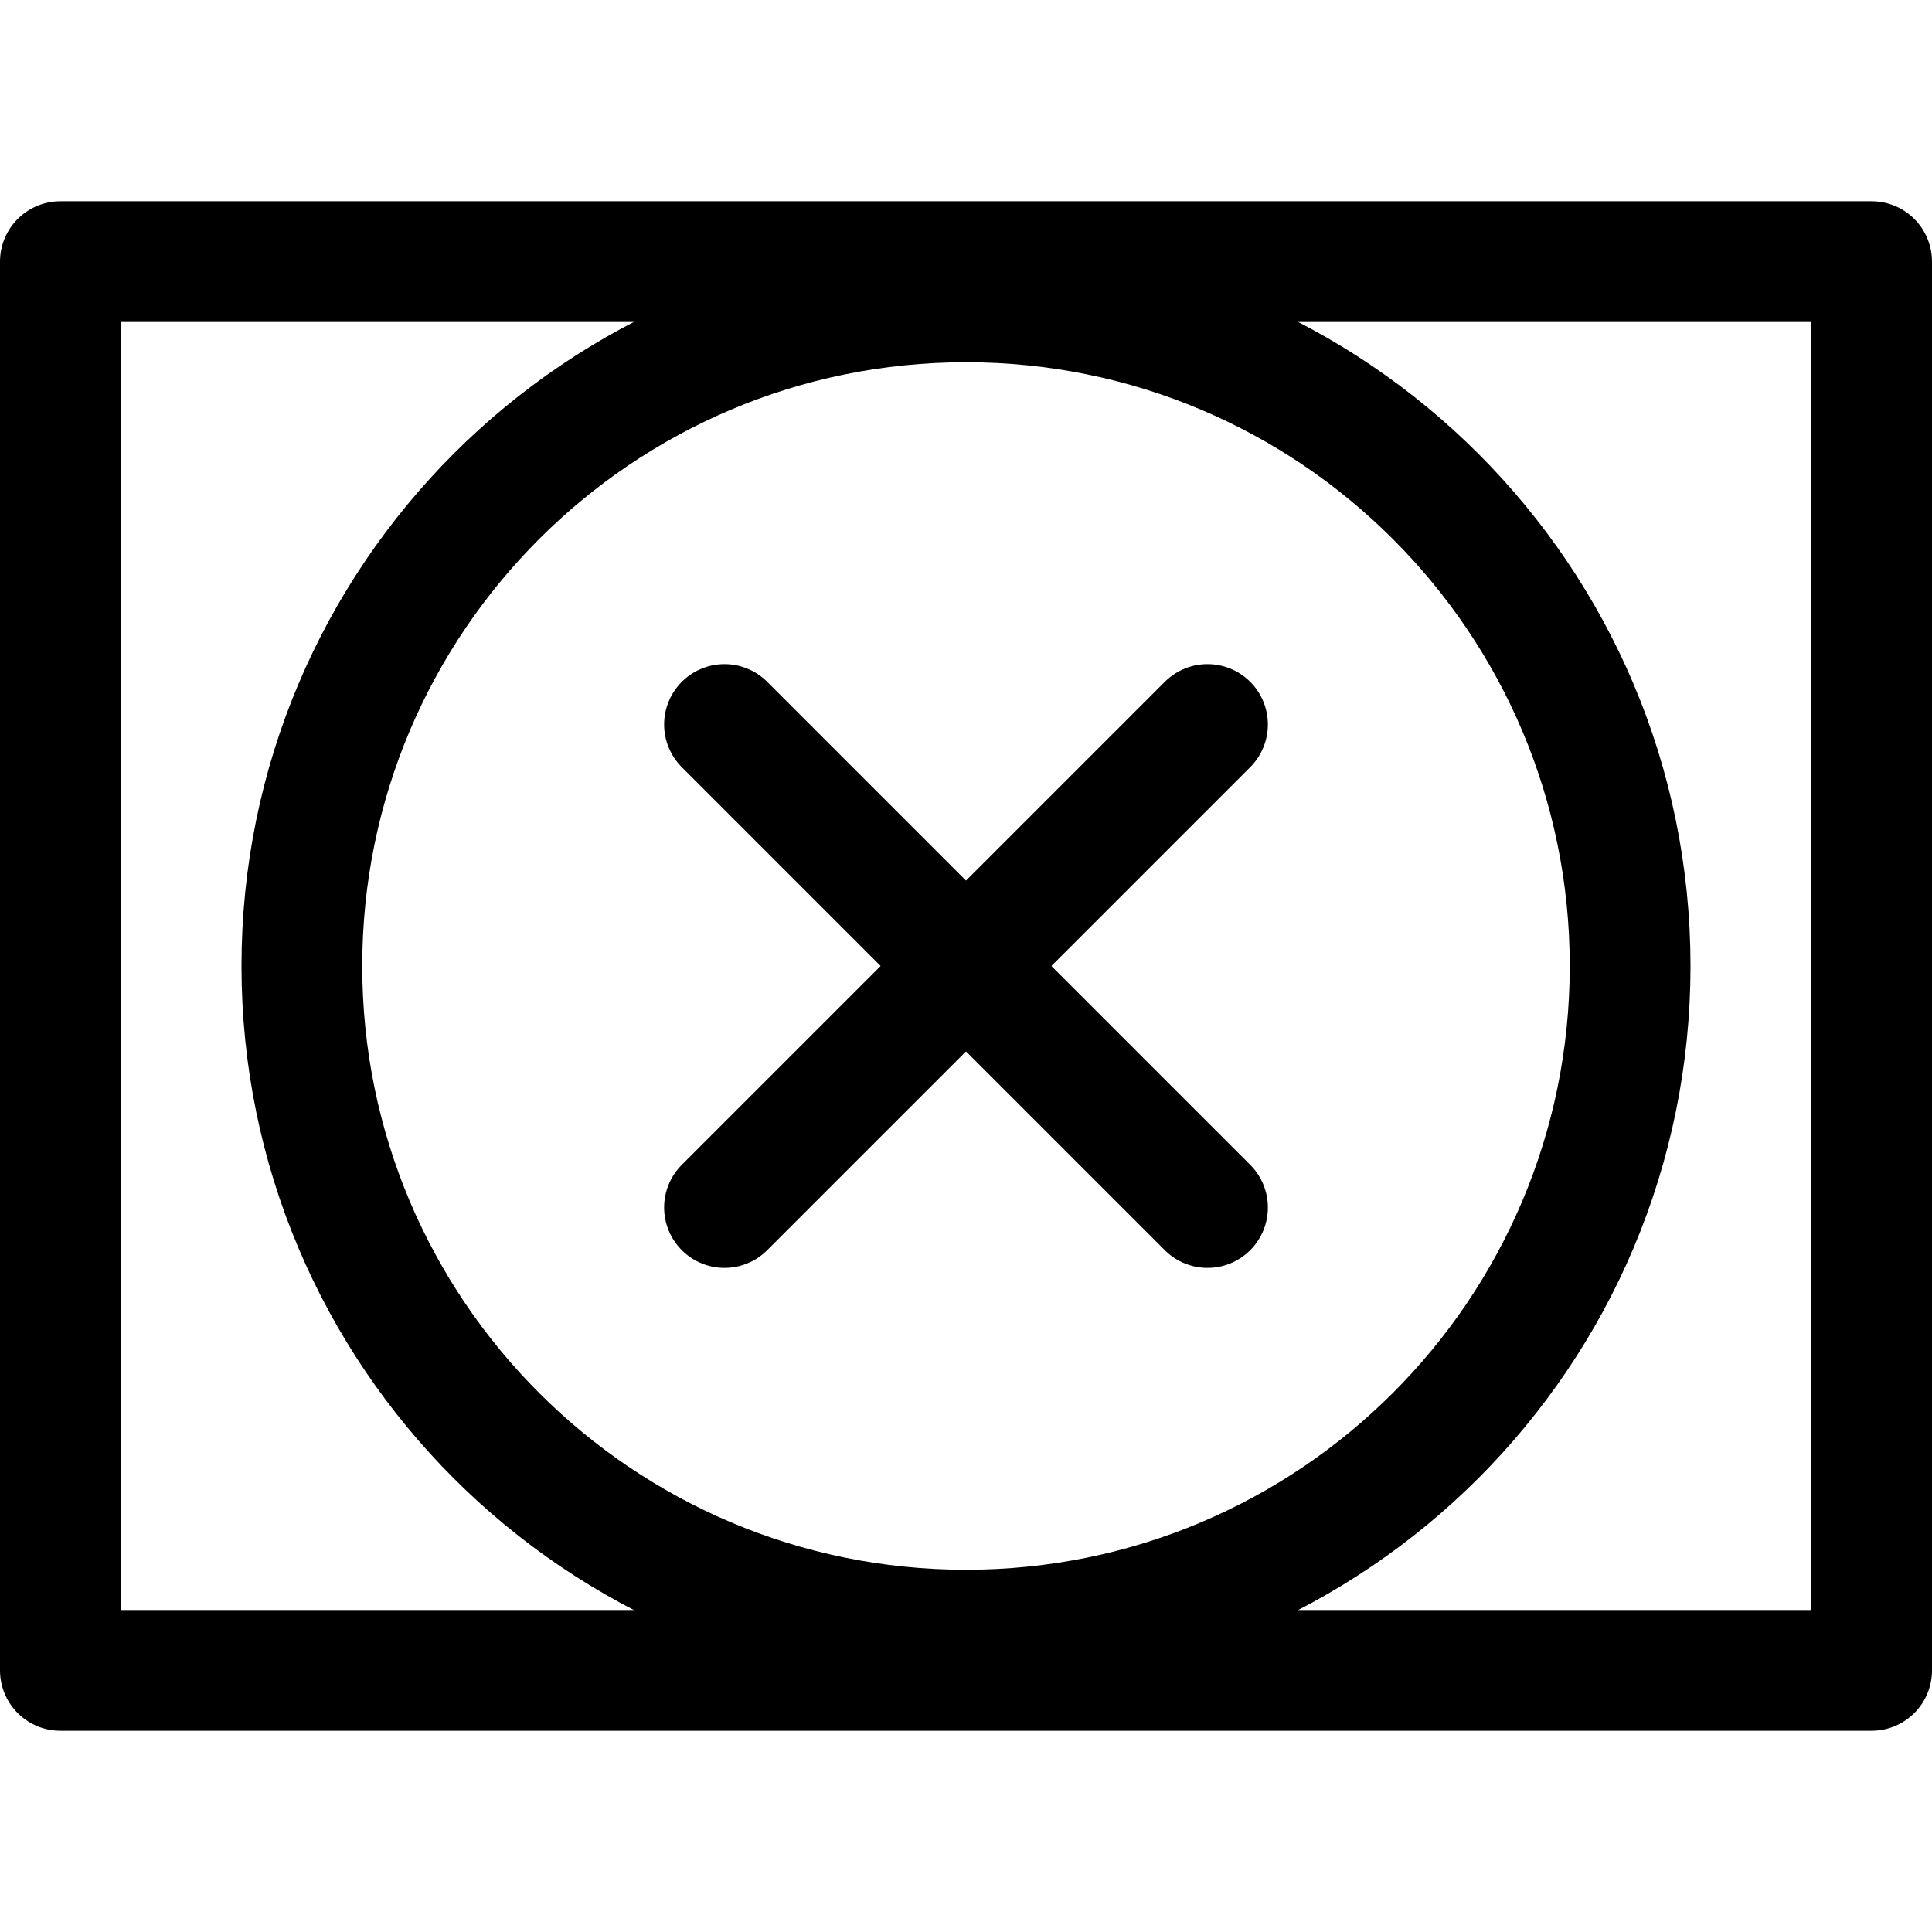
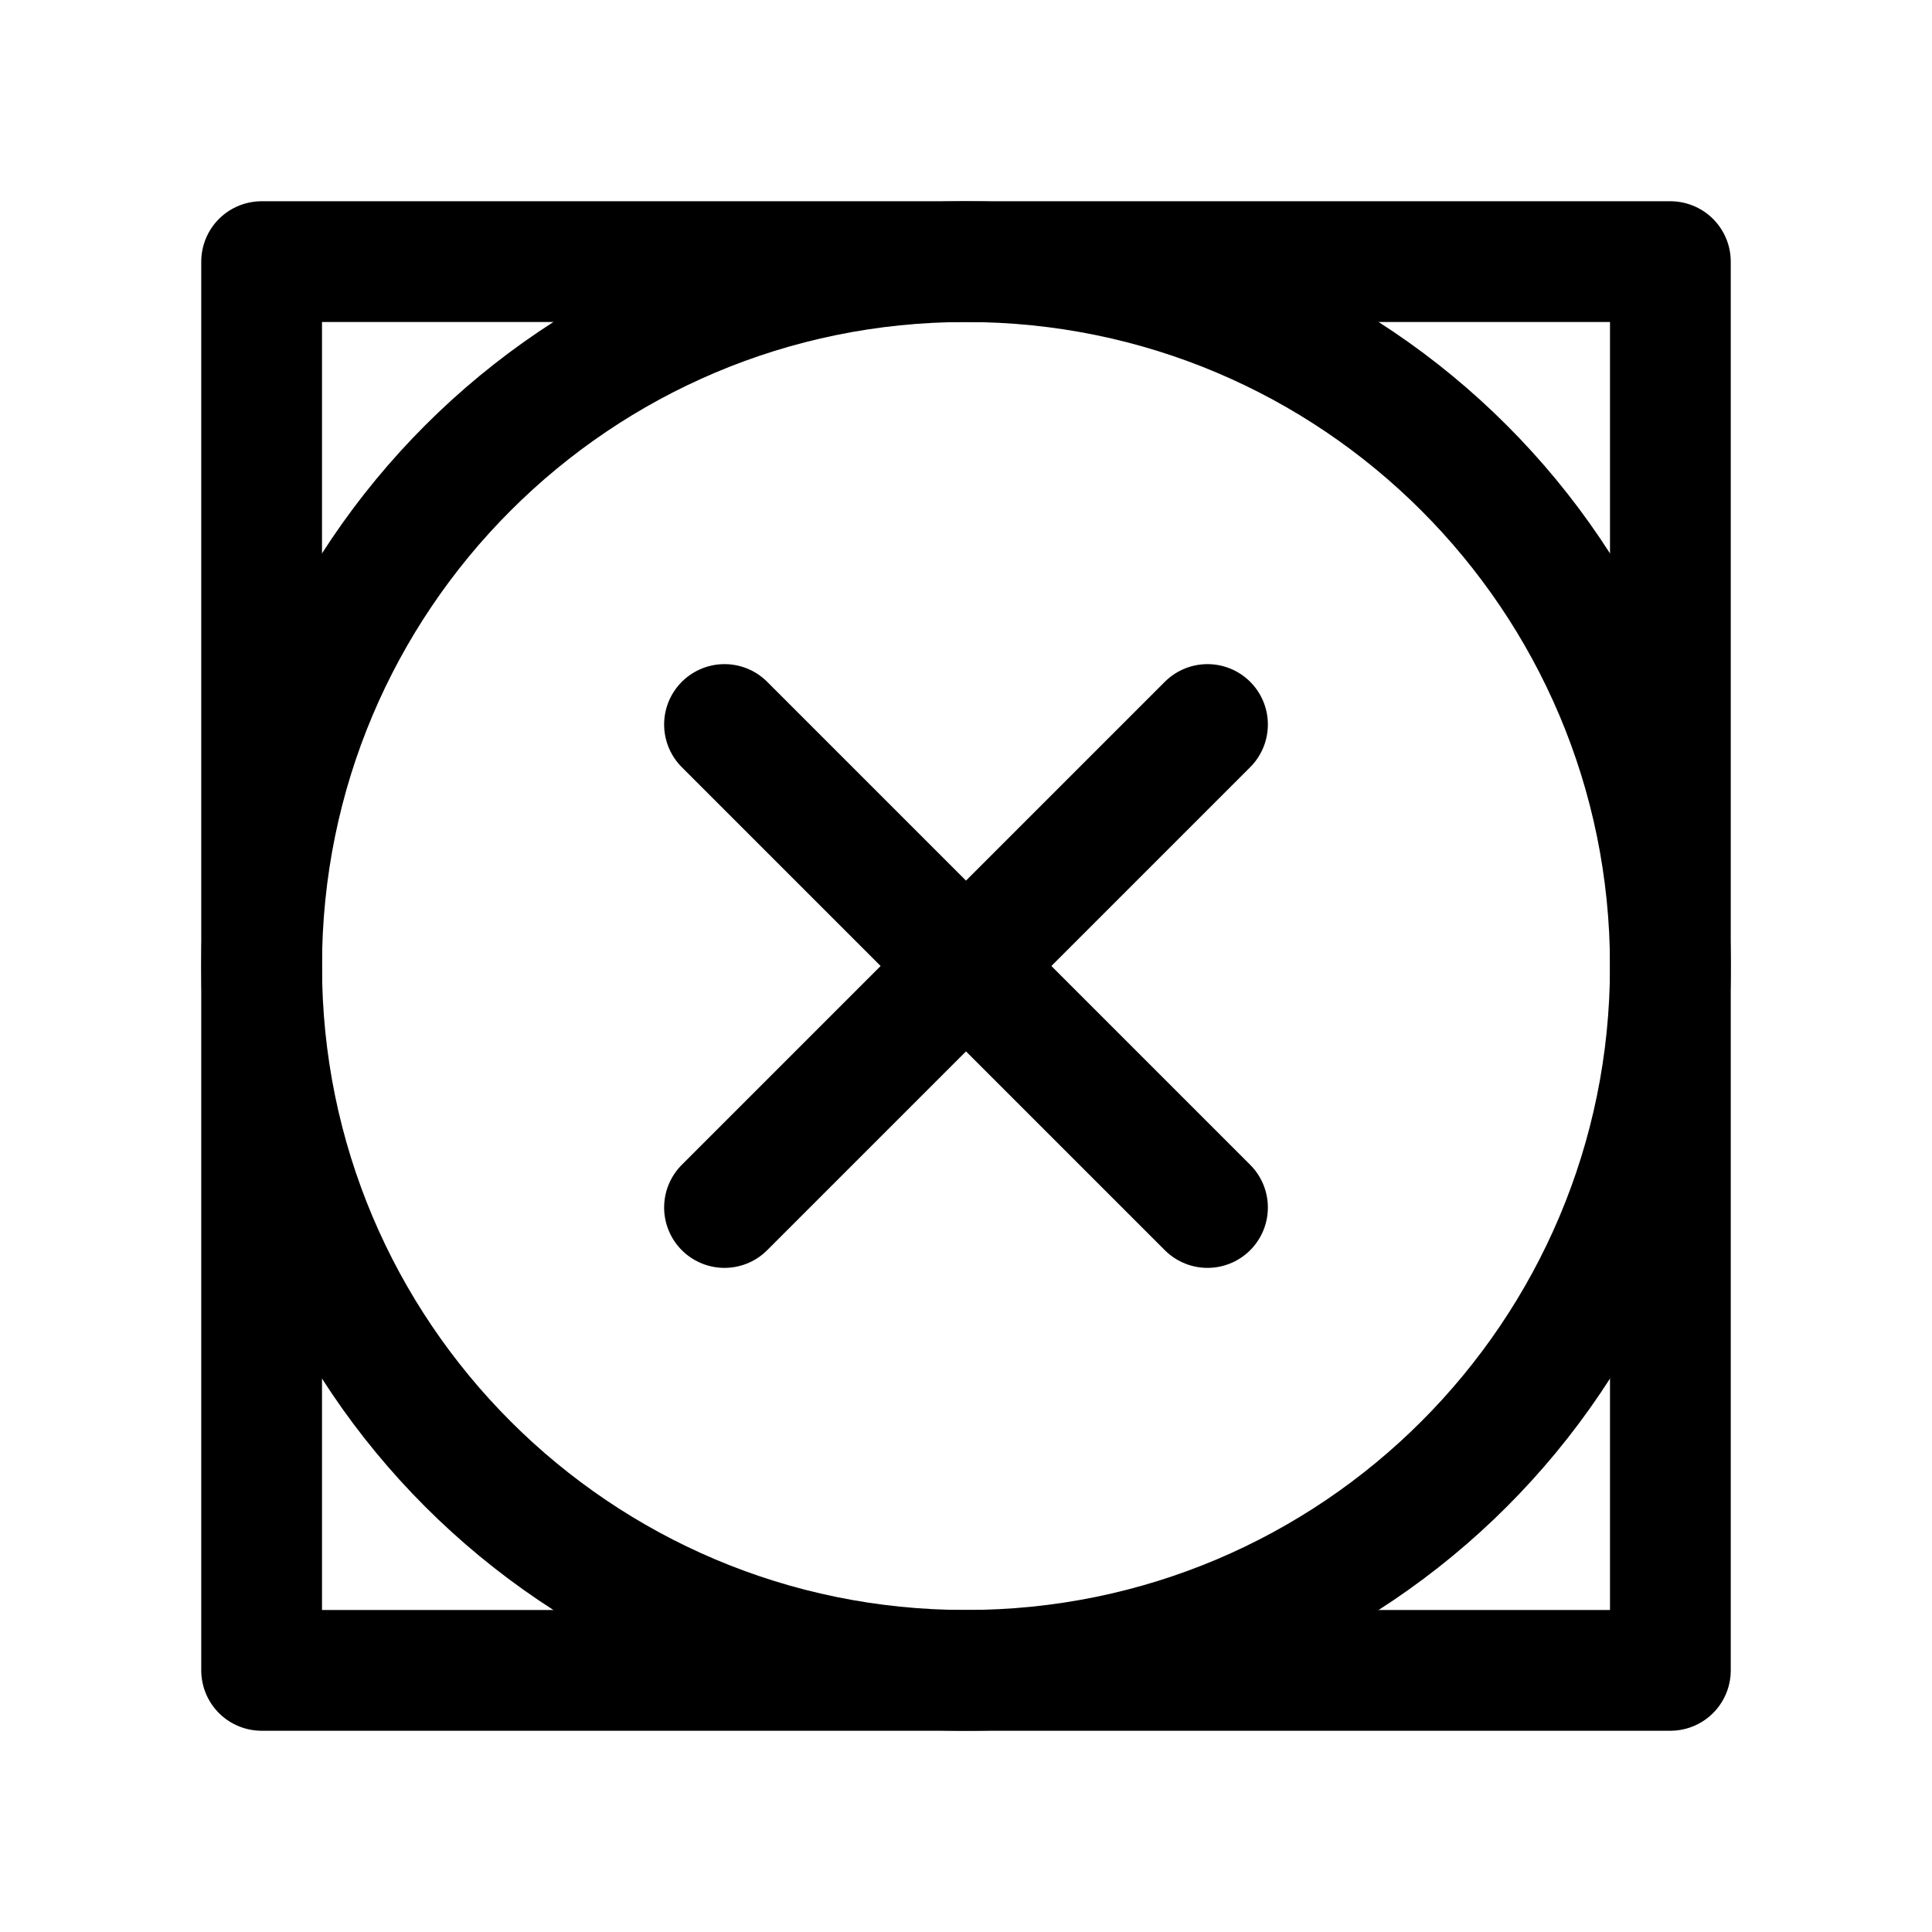
<svg xmlns="http://www.w3.org/2000/svg" width="24" height="24" viewBox="0 0 24 24" fill="none" stroke="currentColor" stroke-width="1.5" stroke-linecap="round" stroke-linejoin="round">
-   <rect x="0.75" y="3.25" width="22.5" height="17.5" />
-   <circle cx="12" cy="12" r="8.25" />
+   <rect x="3.25" y="3.25" width="17.5" height="17.5" />
+   <circle cx="12" cy="12" r="8.75" />
  <line x1="9" y1="9" x2="15" y2="15" />
  <line x1="9" y1="15" x2="15" y2="9" />
</svg>
